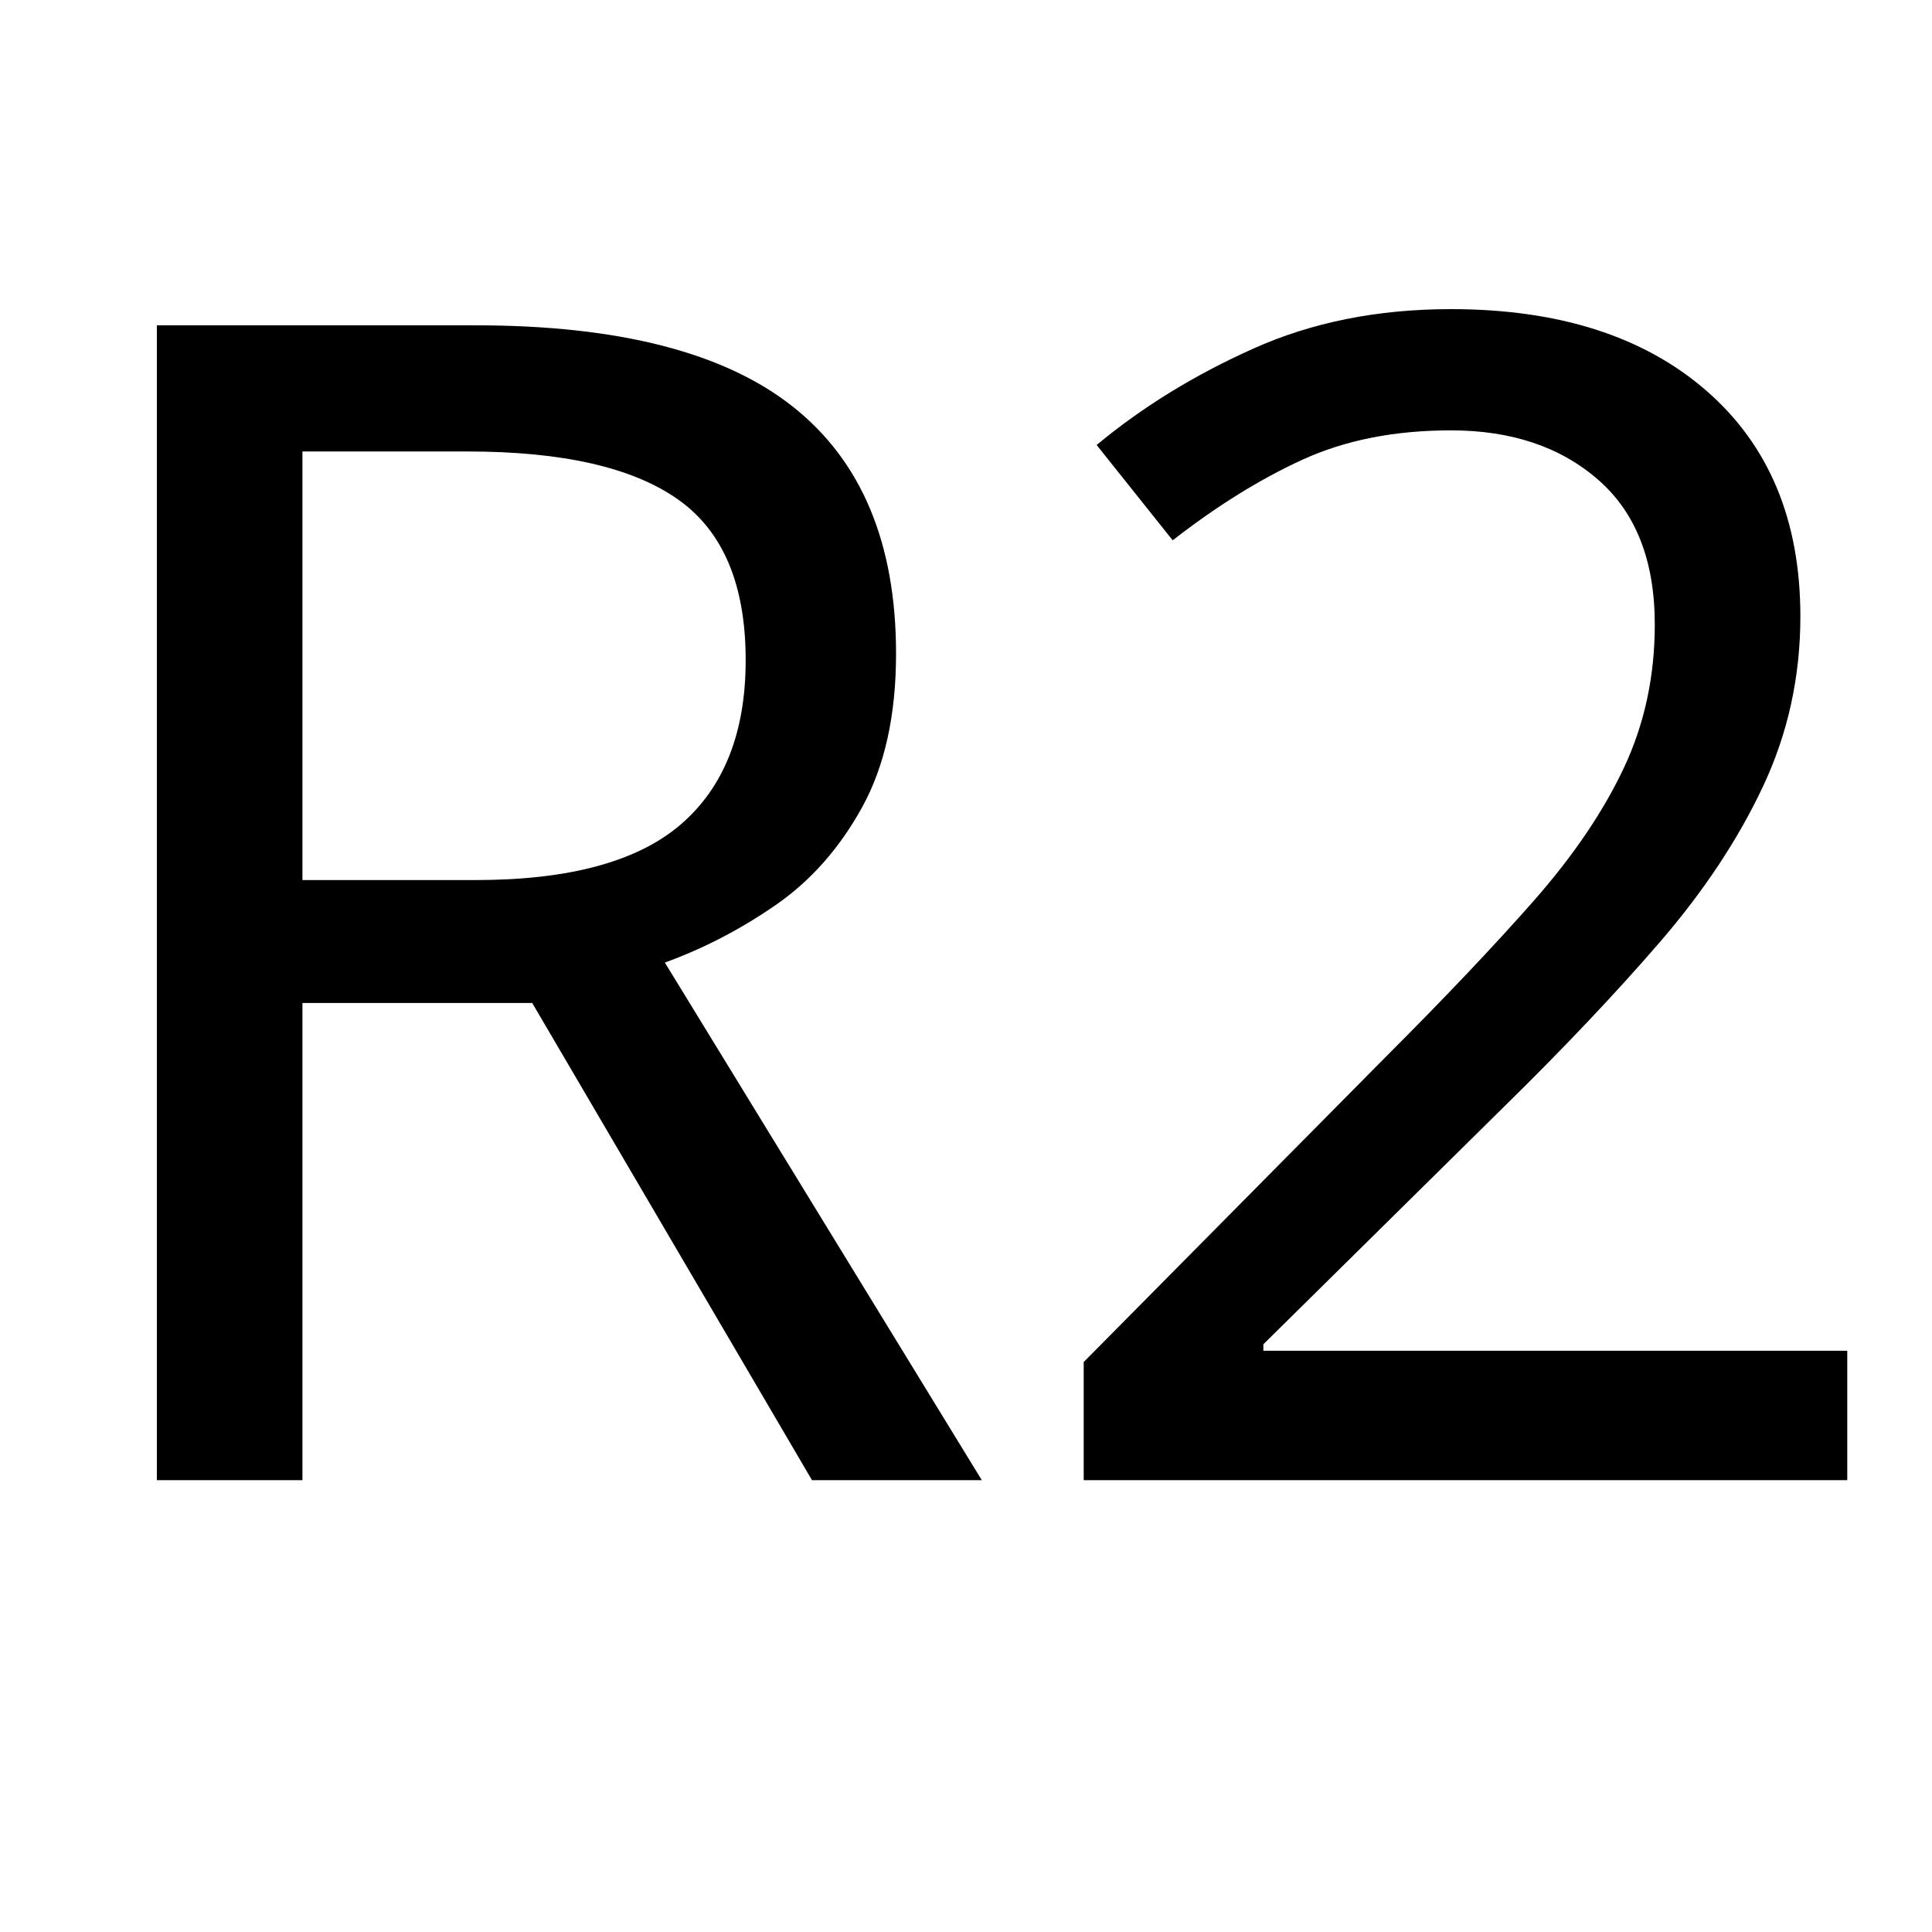
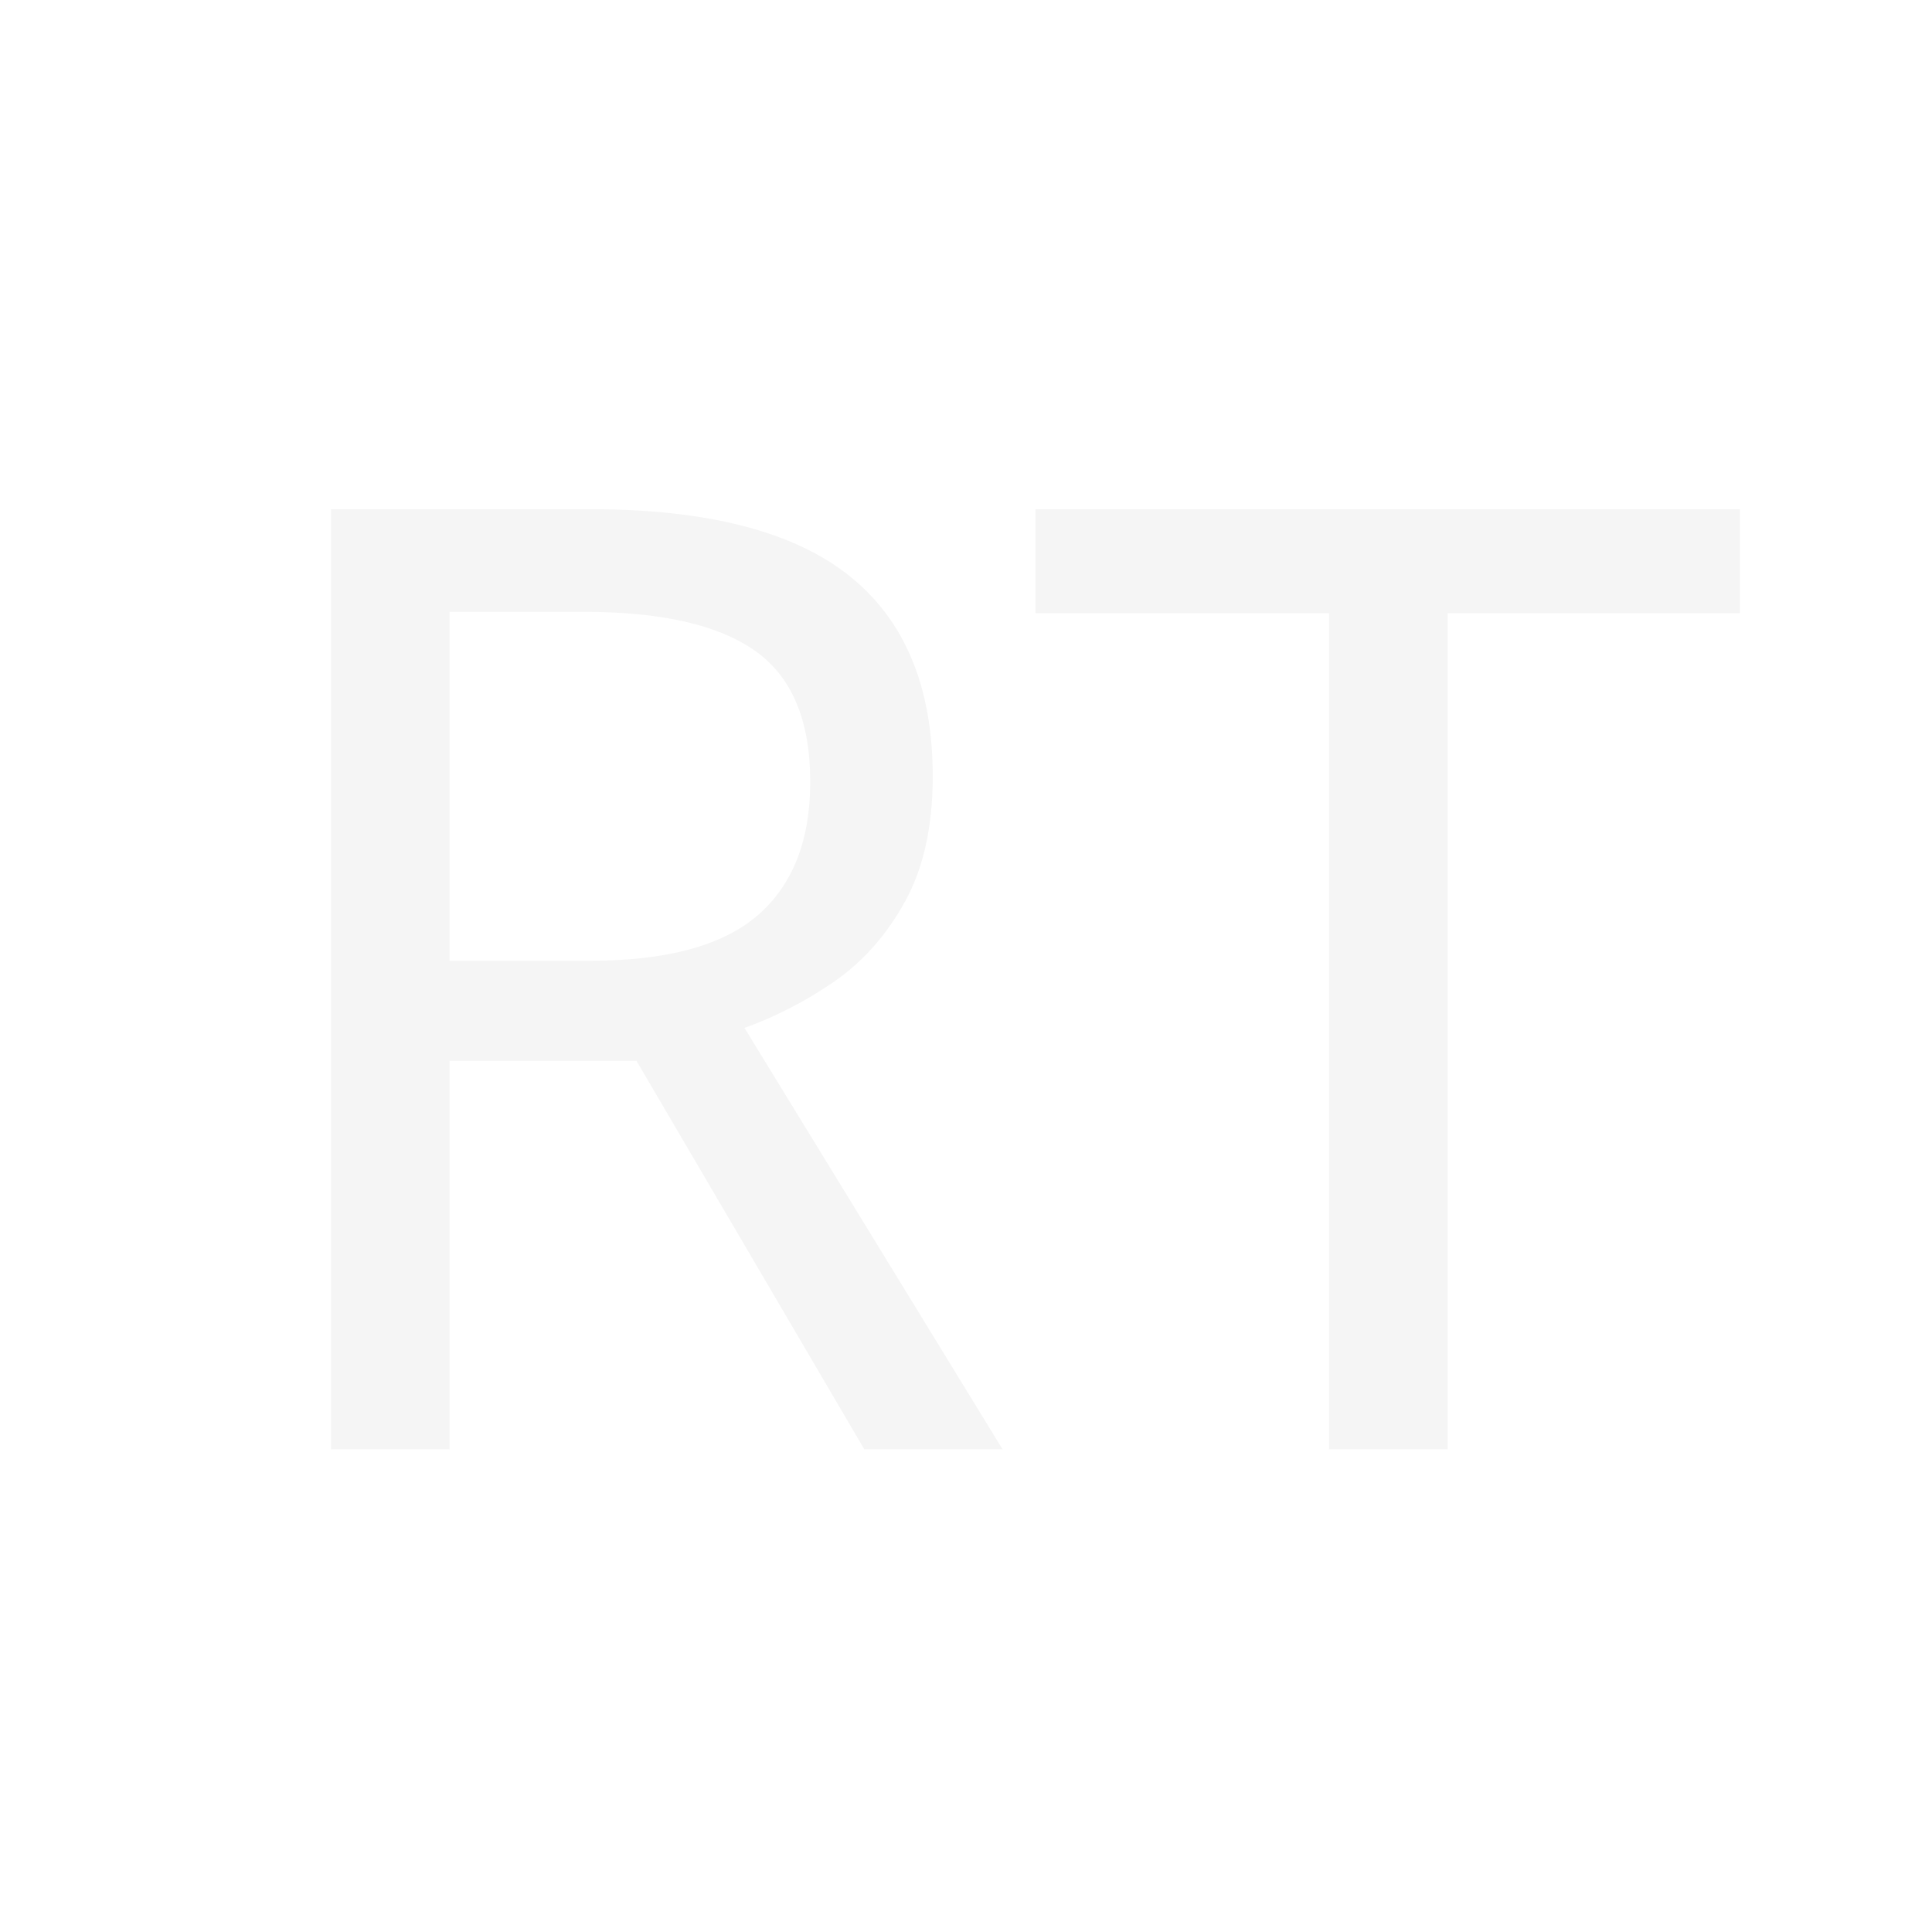
<svg xmlns="http://www.w3.org/2000/svg" version="1.1" id="Layer_1" x="0px" y="0px" viewBox="0 0 214.4 214.4" style="enable-background:new 0 0 214.4 214.4;" xml:space="preserve">
  <style type="text/css">
- 	.st0{font-family:'TrebuchetMS-Bold';}
- 	.st1{font-size:179.507px;}
+ 	.st0{fill:#f5f5f5;}
+ 	.st1{font-family:'LucidaGrande';}
+ 	.st2{font-size:146.121px;}
</style>
-   <text transform="matrix(1 0 0 1 0 164.2578)" class="st0 st1">R2</text>
+   <text transform="matrix(1 0 0 1 22.5552 160.8359)" class="st0 st1 st2">RT</text>
</svg>
